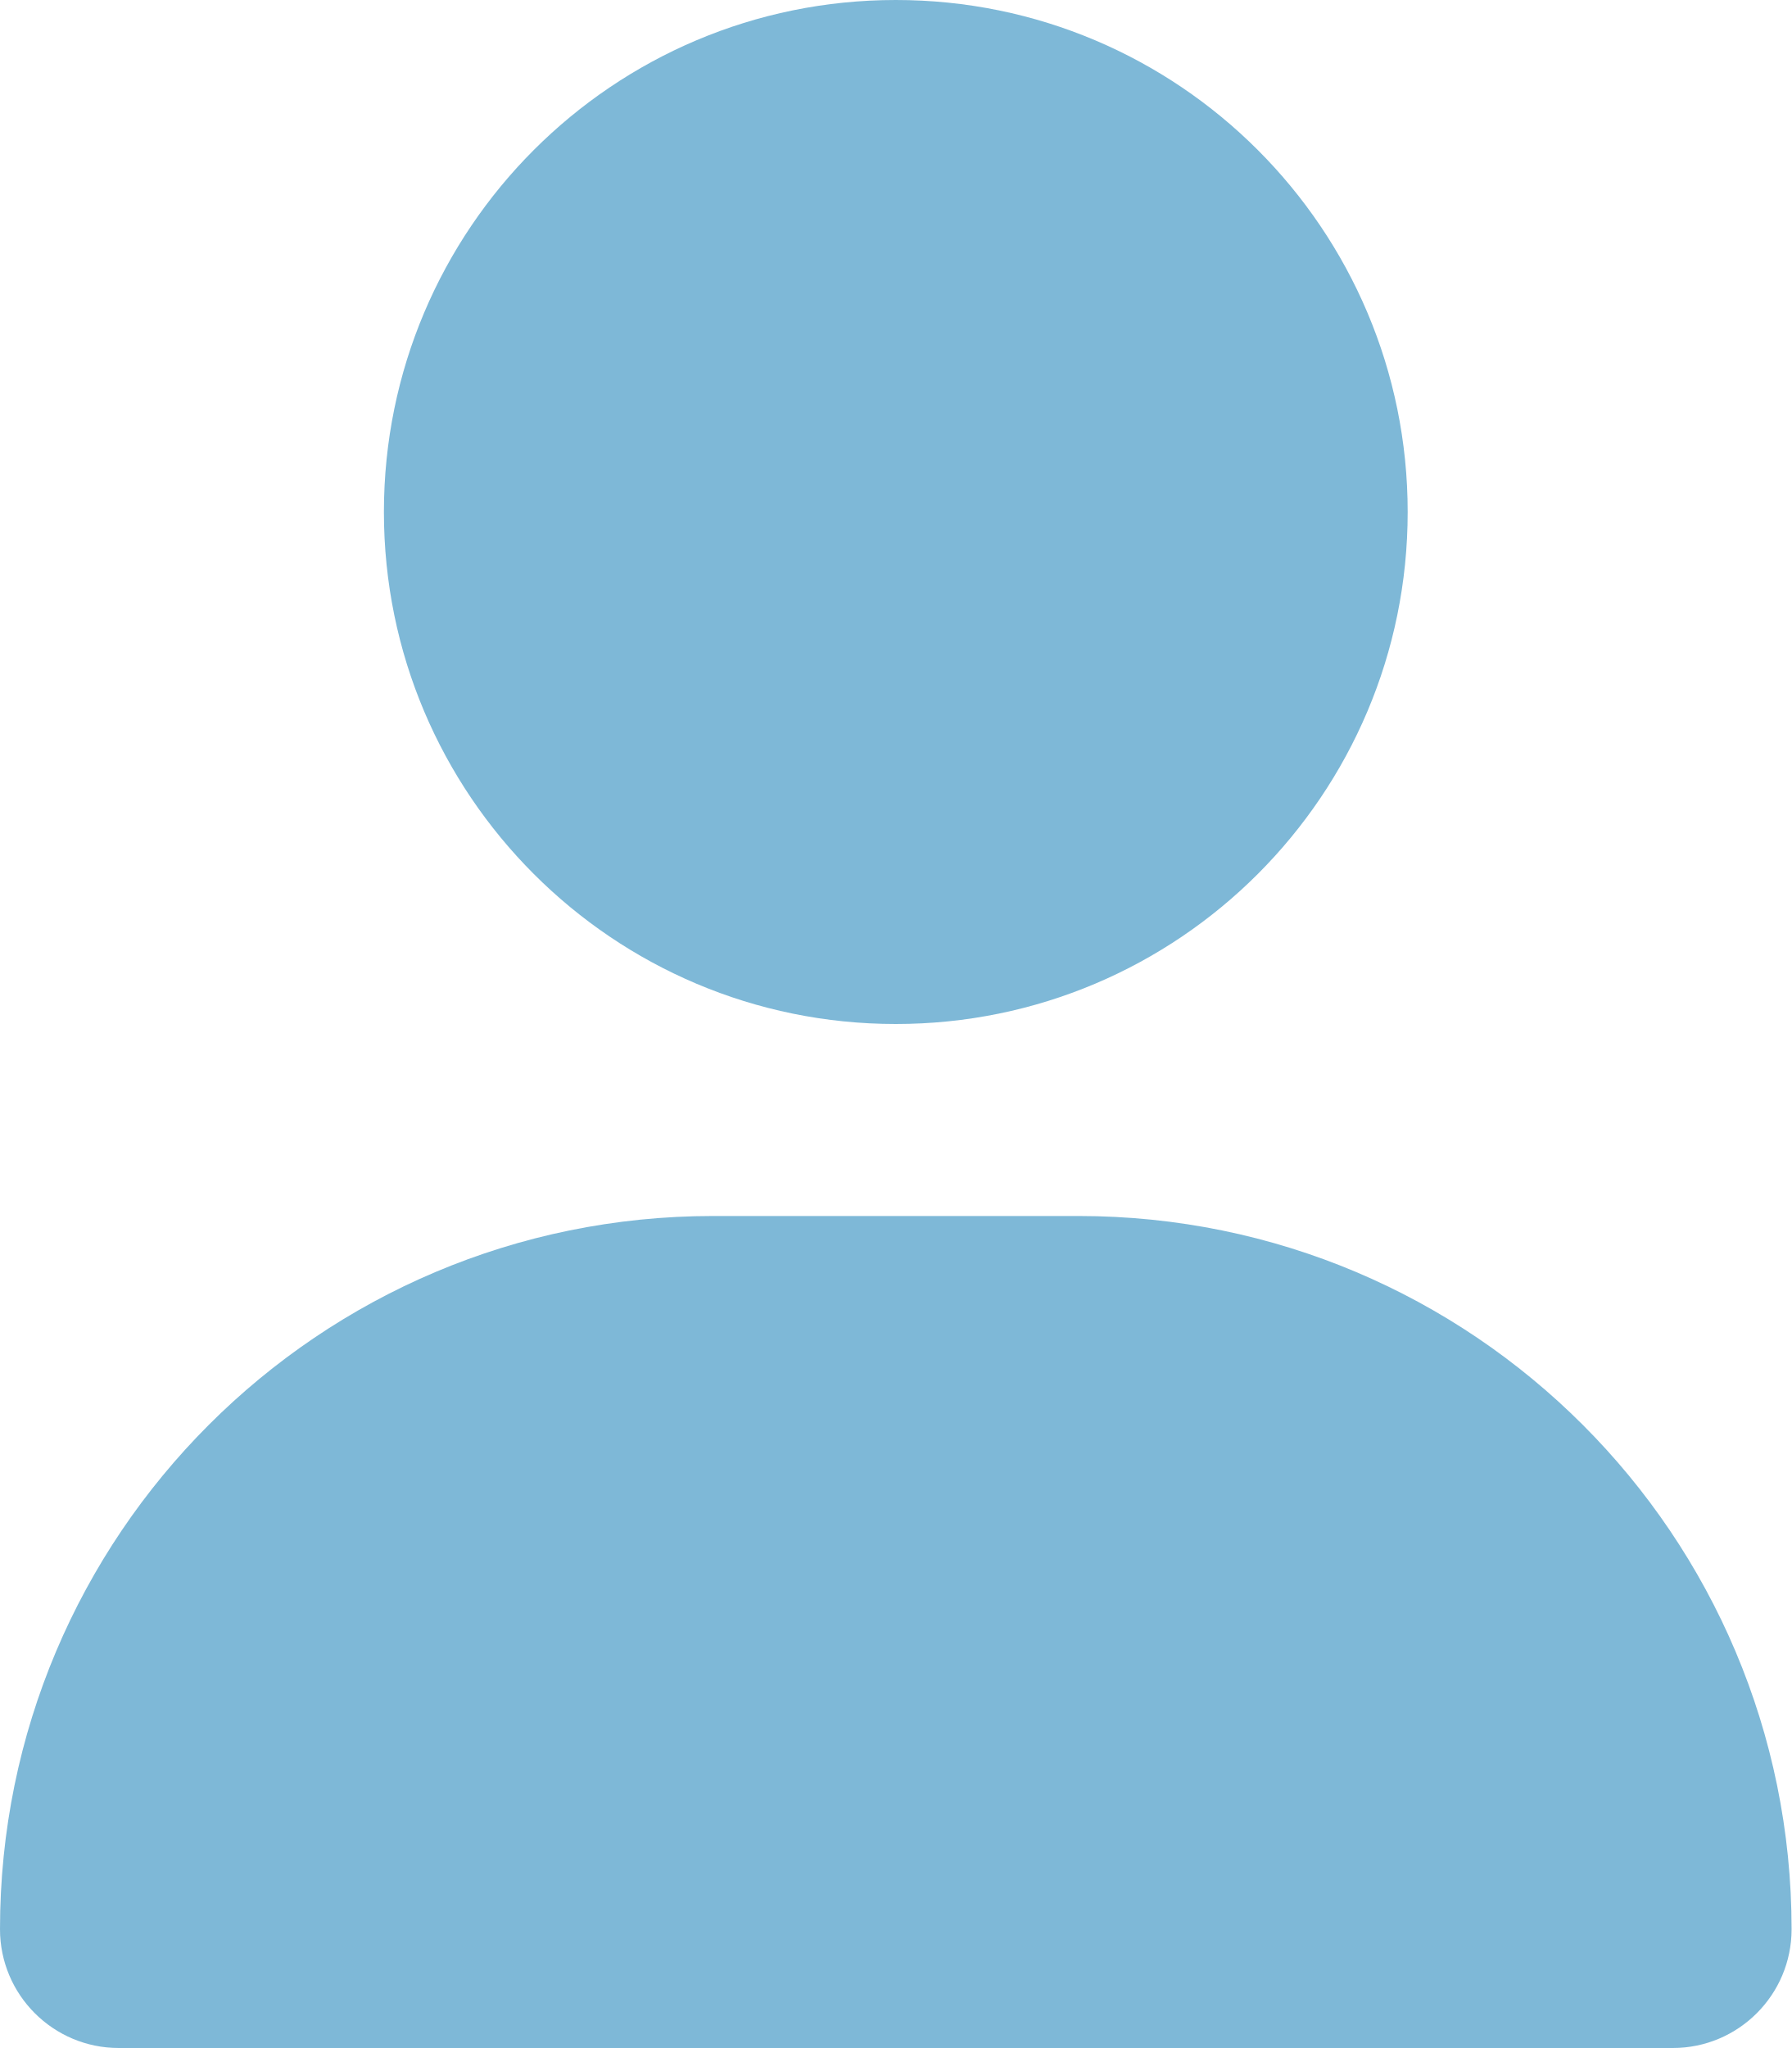
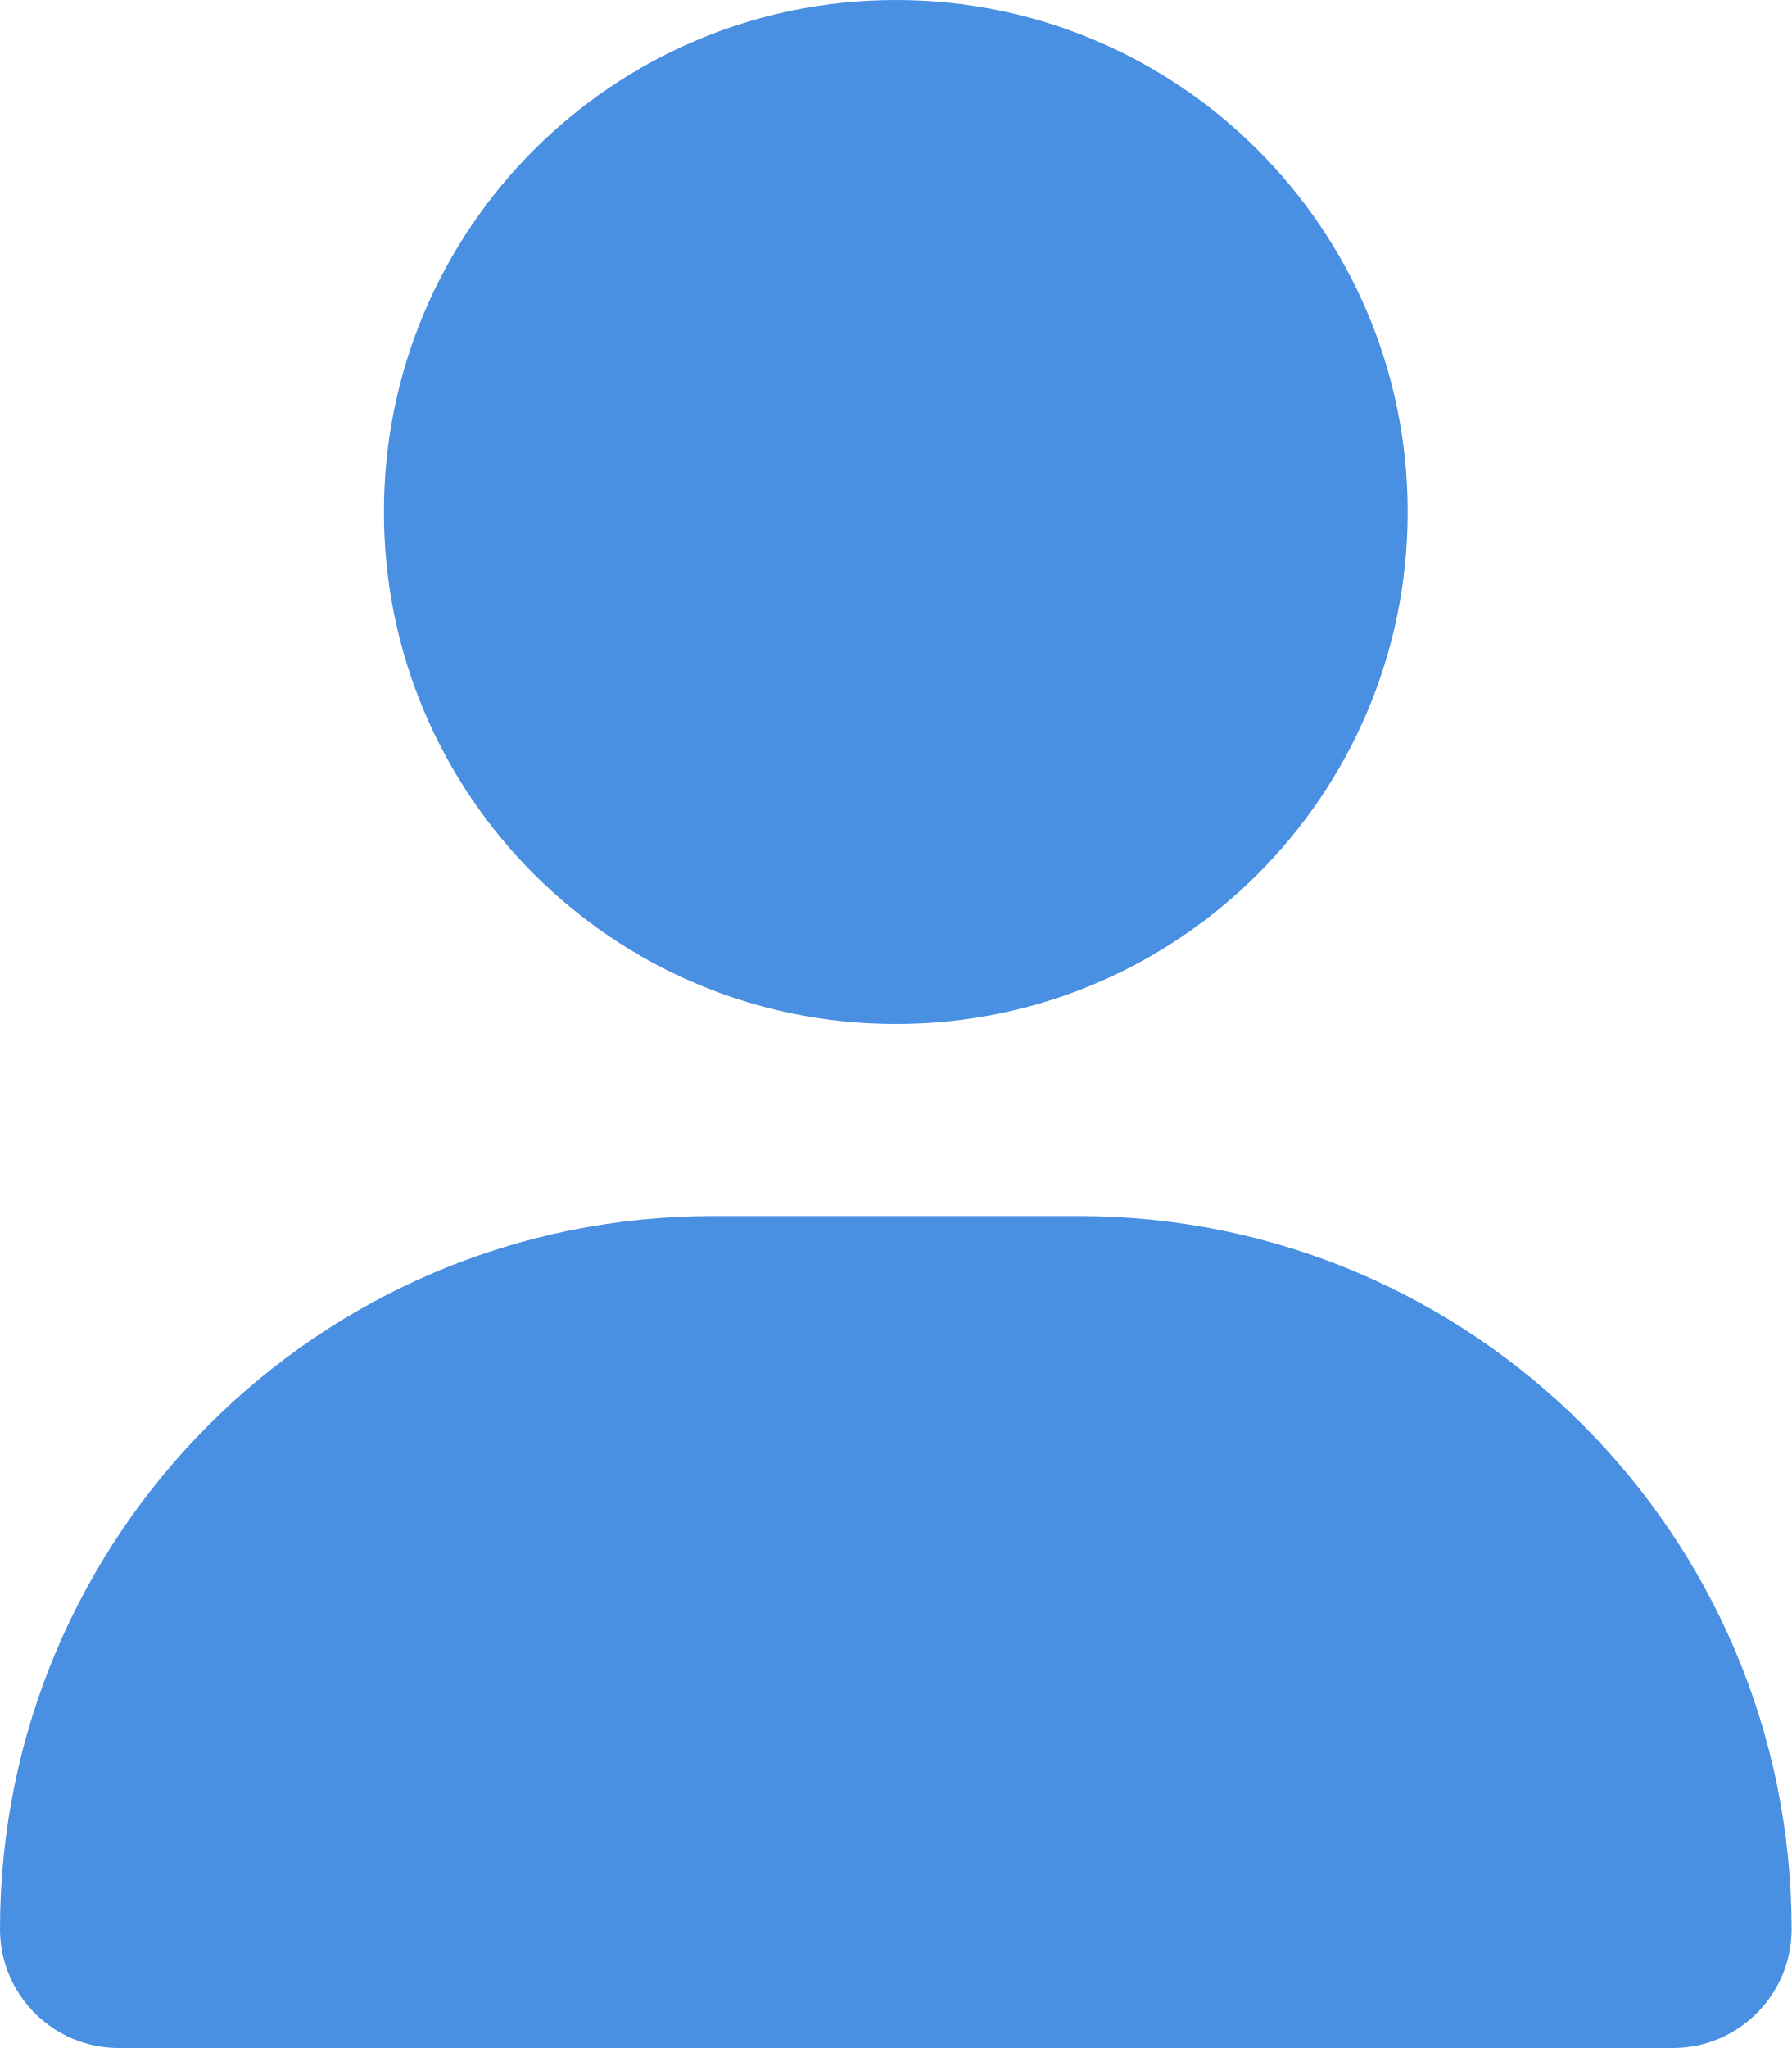
- <svg xmlns="http://www.w3.org/2000/svg" style="fill:#308cbe9e" viewBox="0 0 448 512">
+ <svg xmlns="http://www.w3.org/2000/svg" style="fill:#4A90E2" viewBox="0 0 448 512">
  <path d="M224 256A128 128 0 1 0 224 0a128 128 0 1 0 0 256zm-45.7 48C79.8 304 0 383.8 0 482.3C0 498.7 13.3 512 29.7 512H418.3c16.4 0 29.7-13.3 29.7-29.7C448 383.8 368.2 304 269.7 304H178.3z" />
</svg>
